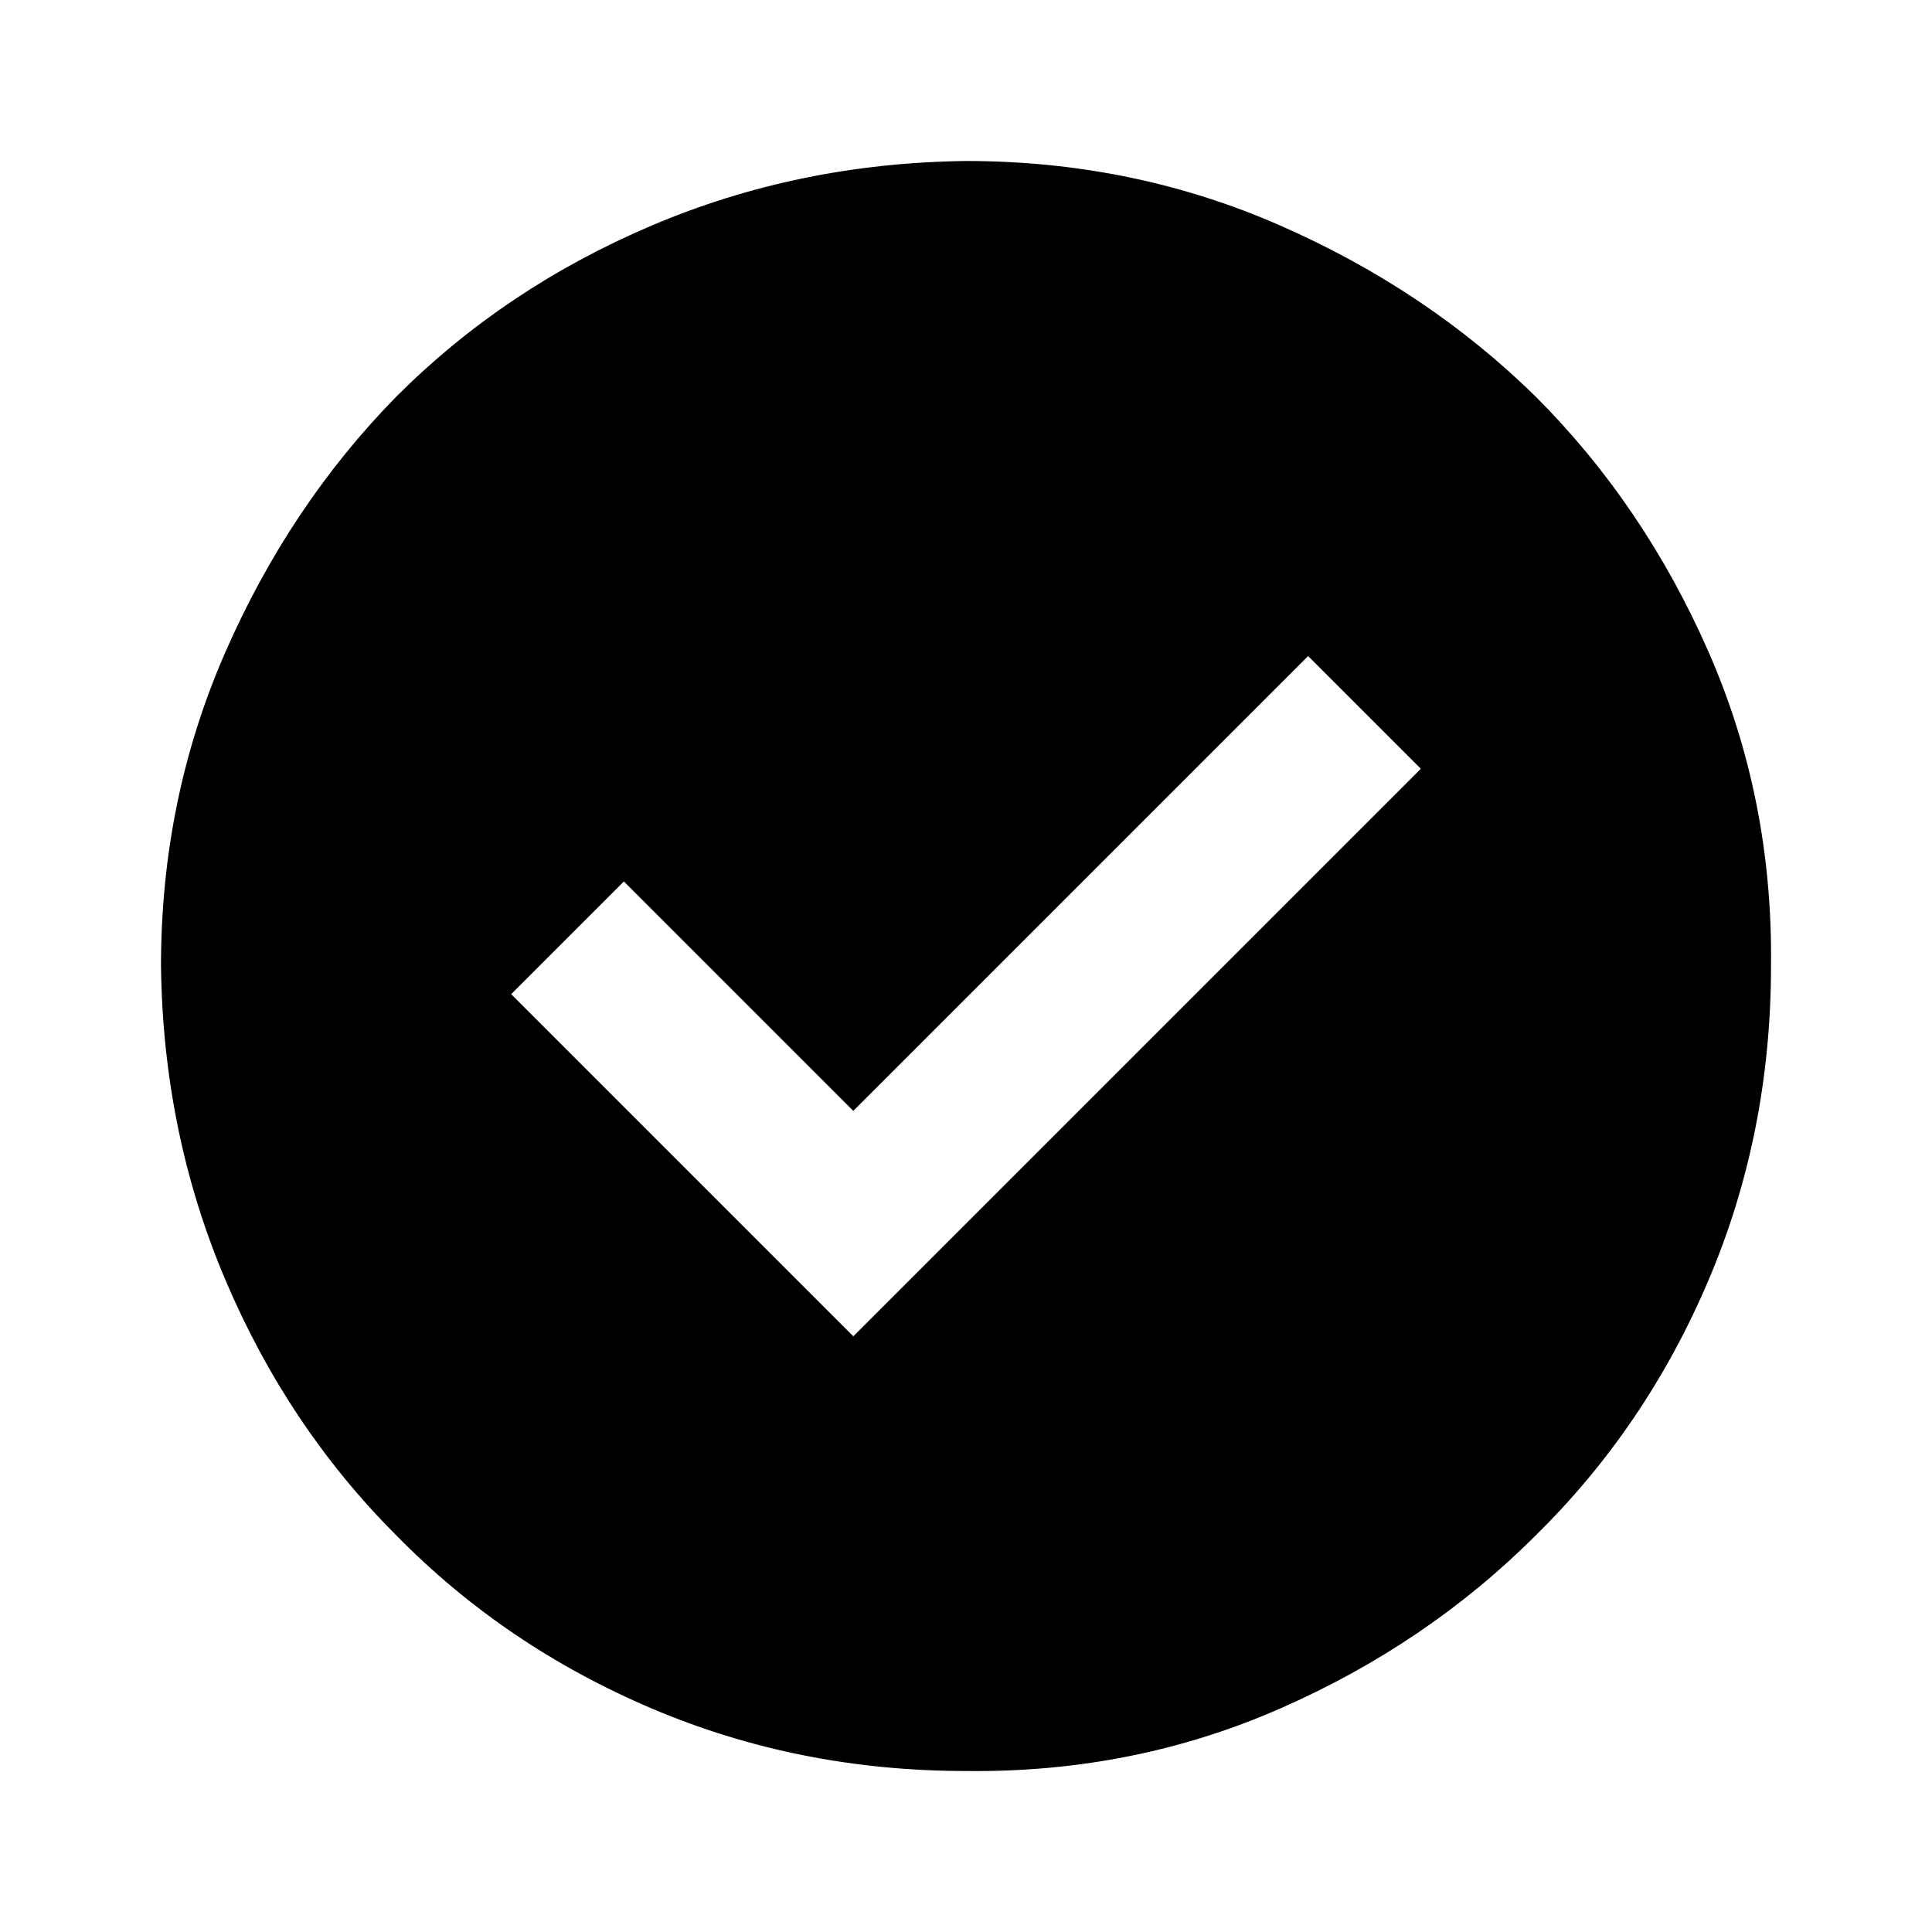
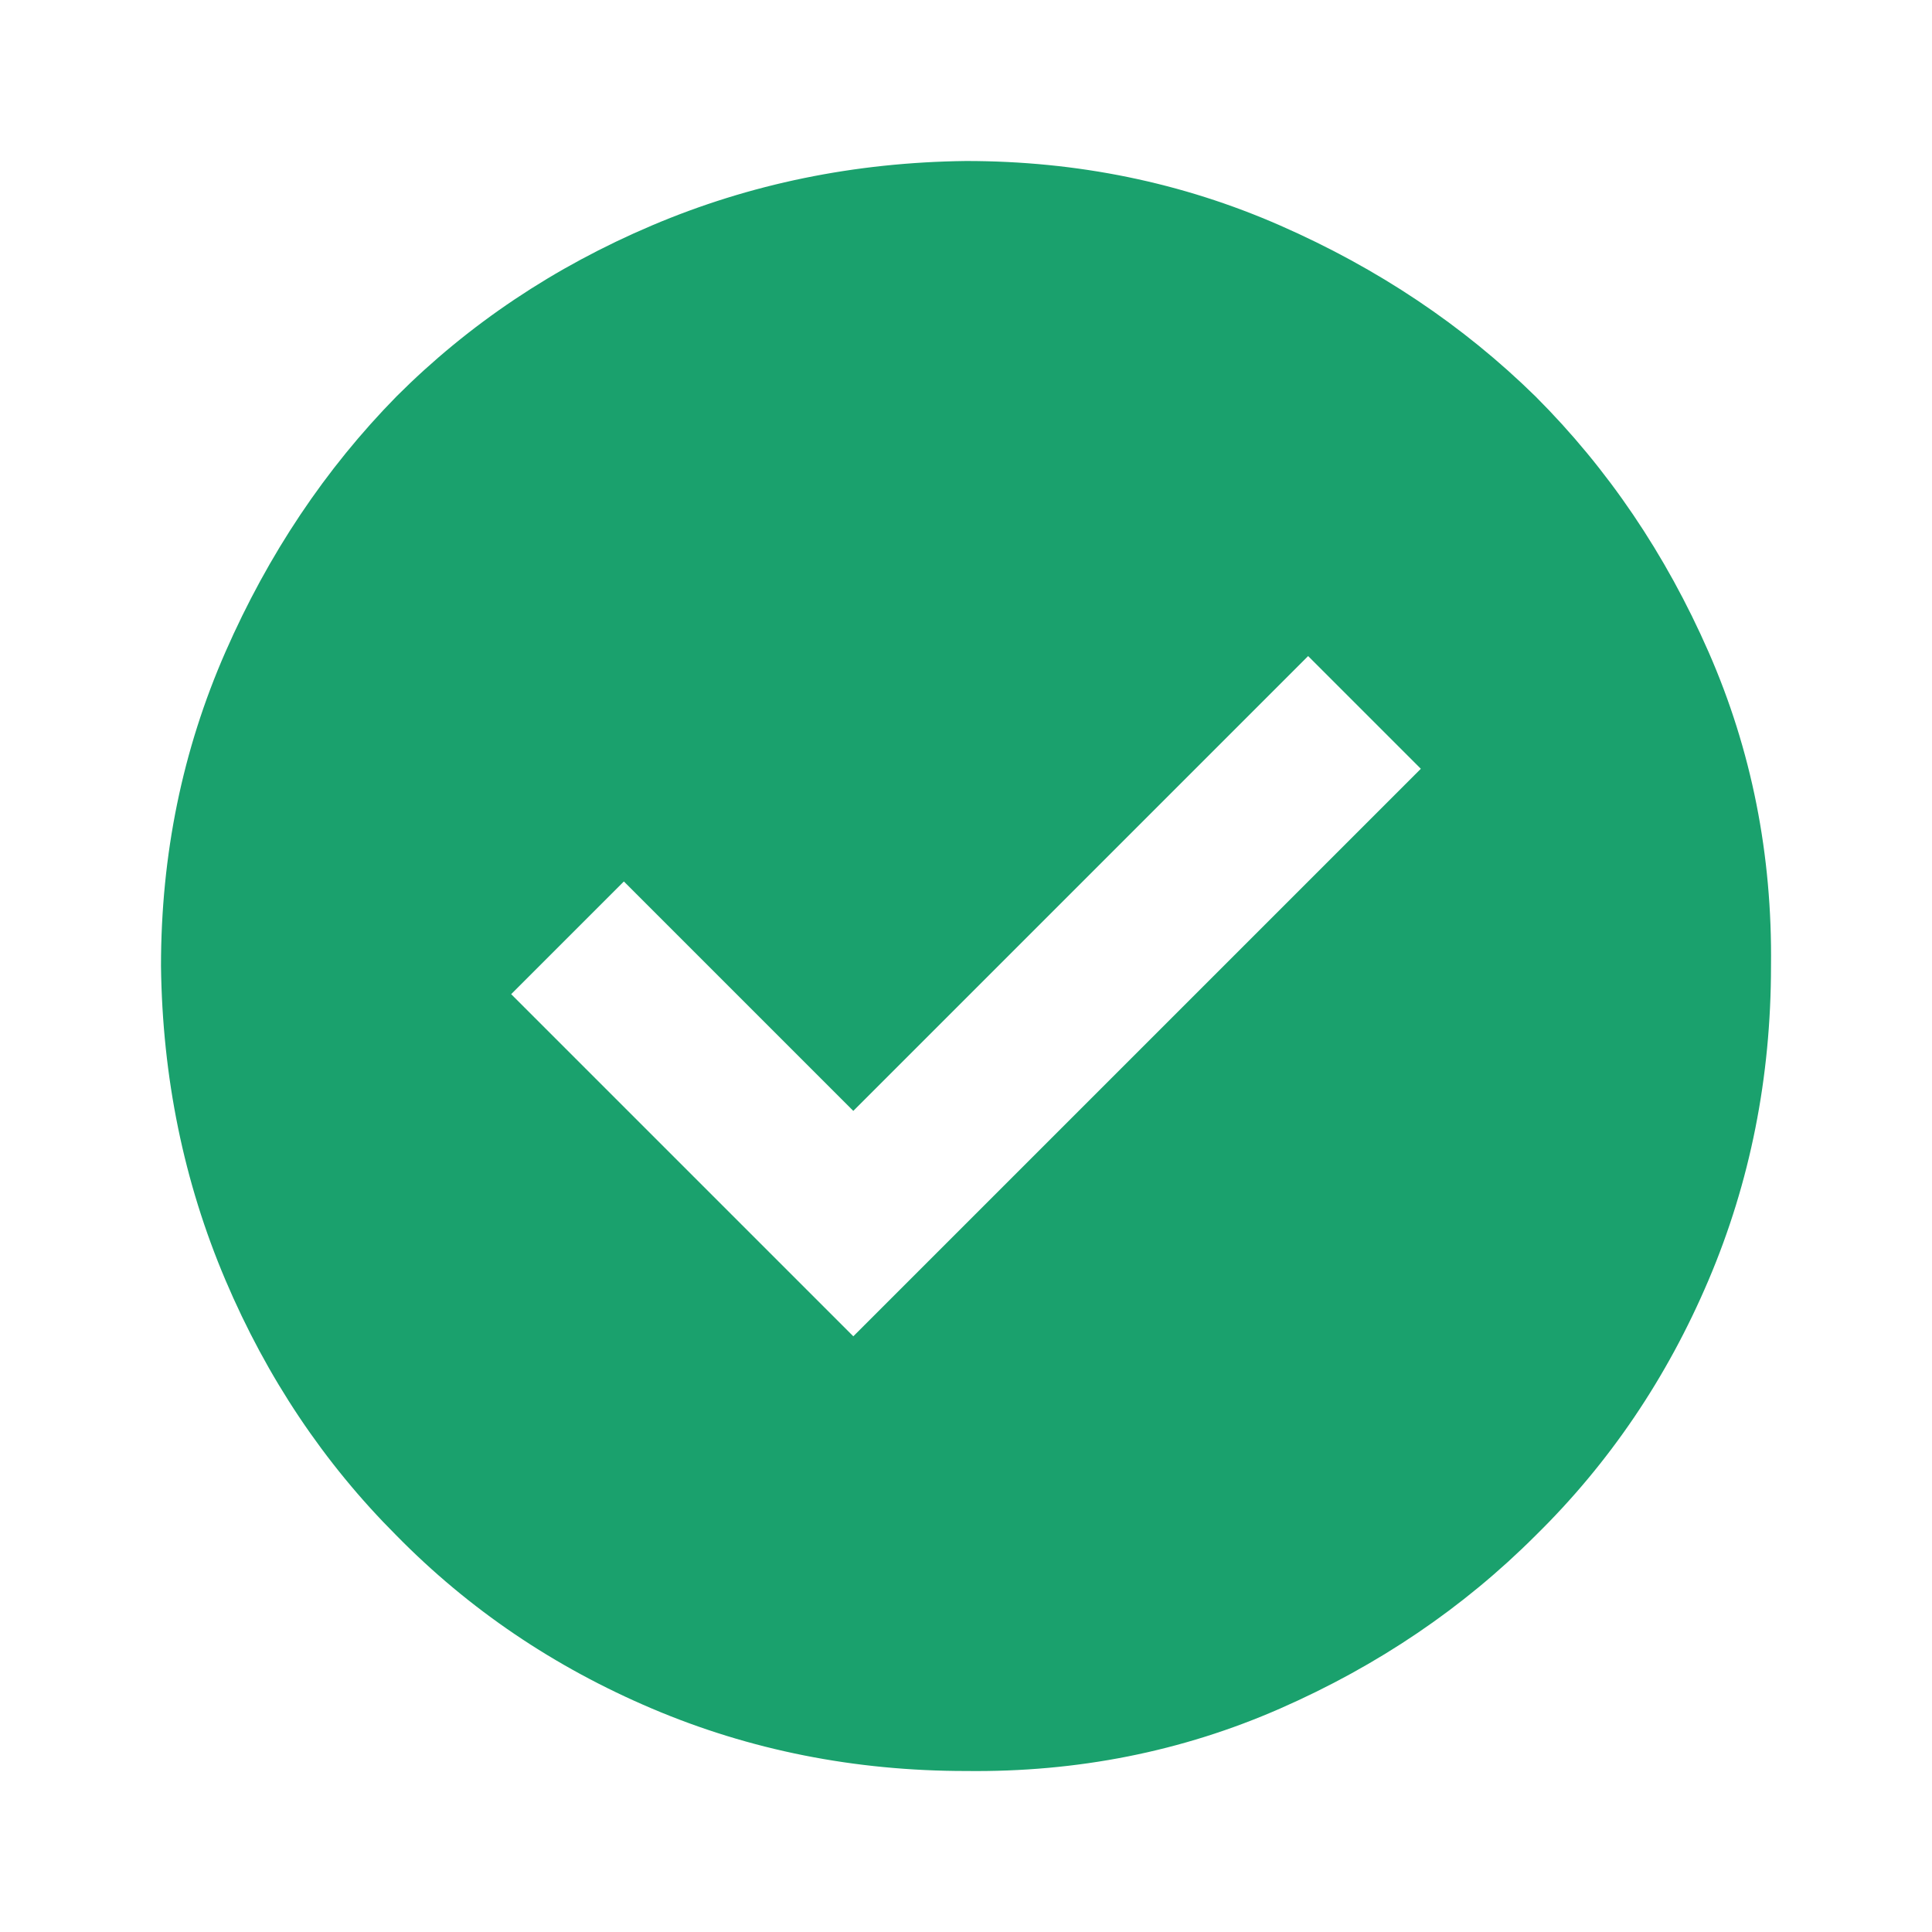
<svg xmlns="http://www.w3.org/2000/svg" width="24" height="24" viewBox="0 -960 960 960">
-   <path d="m424-296 282-282-56-56-226 226-114-114-56 56 170 170Zm56 216q-83 0-156-31t-127-86q-54-54-85-127T80-480q0-83 32-156t85-127q54-54 127-85t156-32q83 0 156 32t127 85q54 54 86 127t31 156q0 83-31 156t-86 127q-54 54-127 86T480-80Z" />
+   <path fill="#1aa16d" d="m424-296 282-282-56-56-226 226-114-114-56 56 170 170Zm56 216q-83 0-156-31t-127-86q-54-54-85-127T80-480q0-83 32-156t85-127q54-54 127-85t156-32q83 0 156 32t127 85q54 54 86 127t31 156q0 83-31 156t-86 127q-54 54-127 86T480-80Z" />
</svg>
